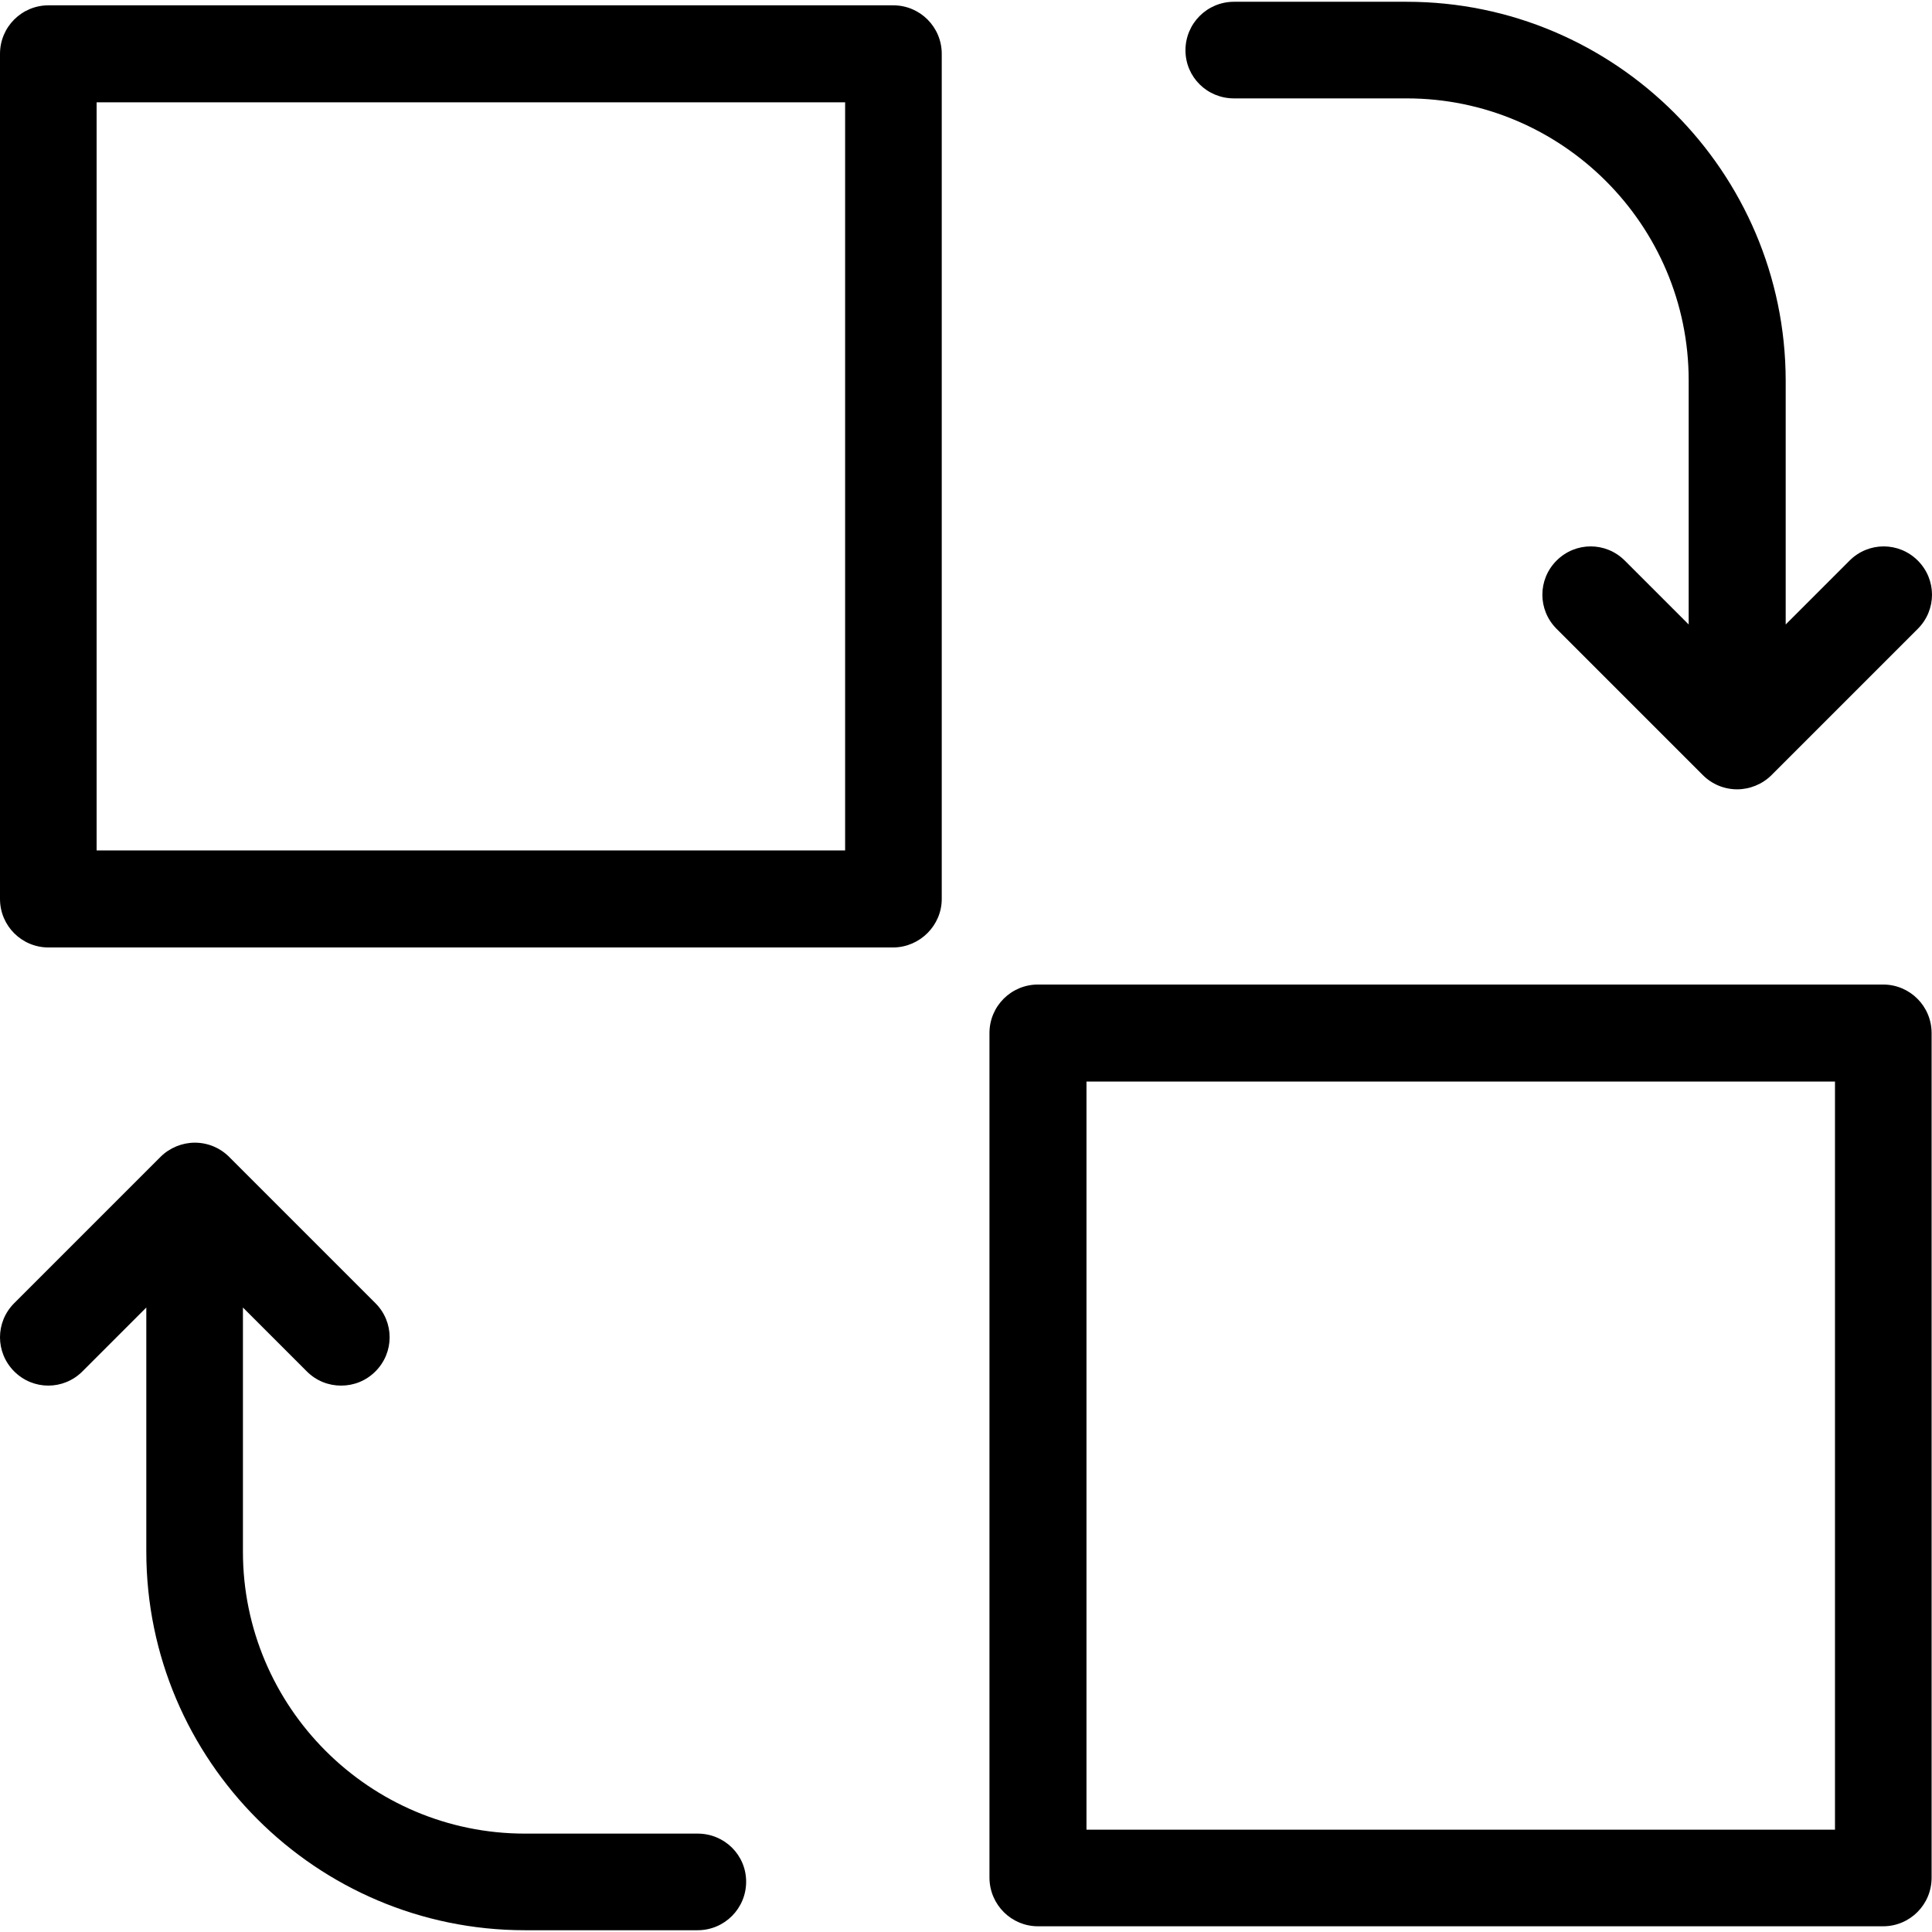
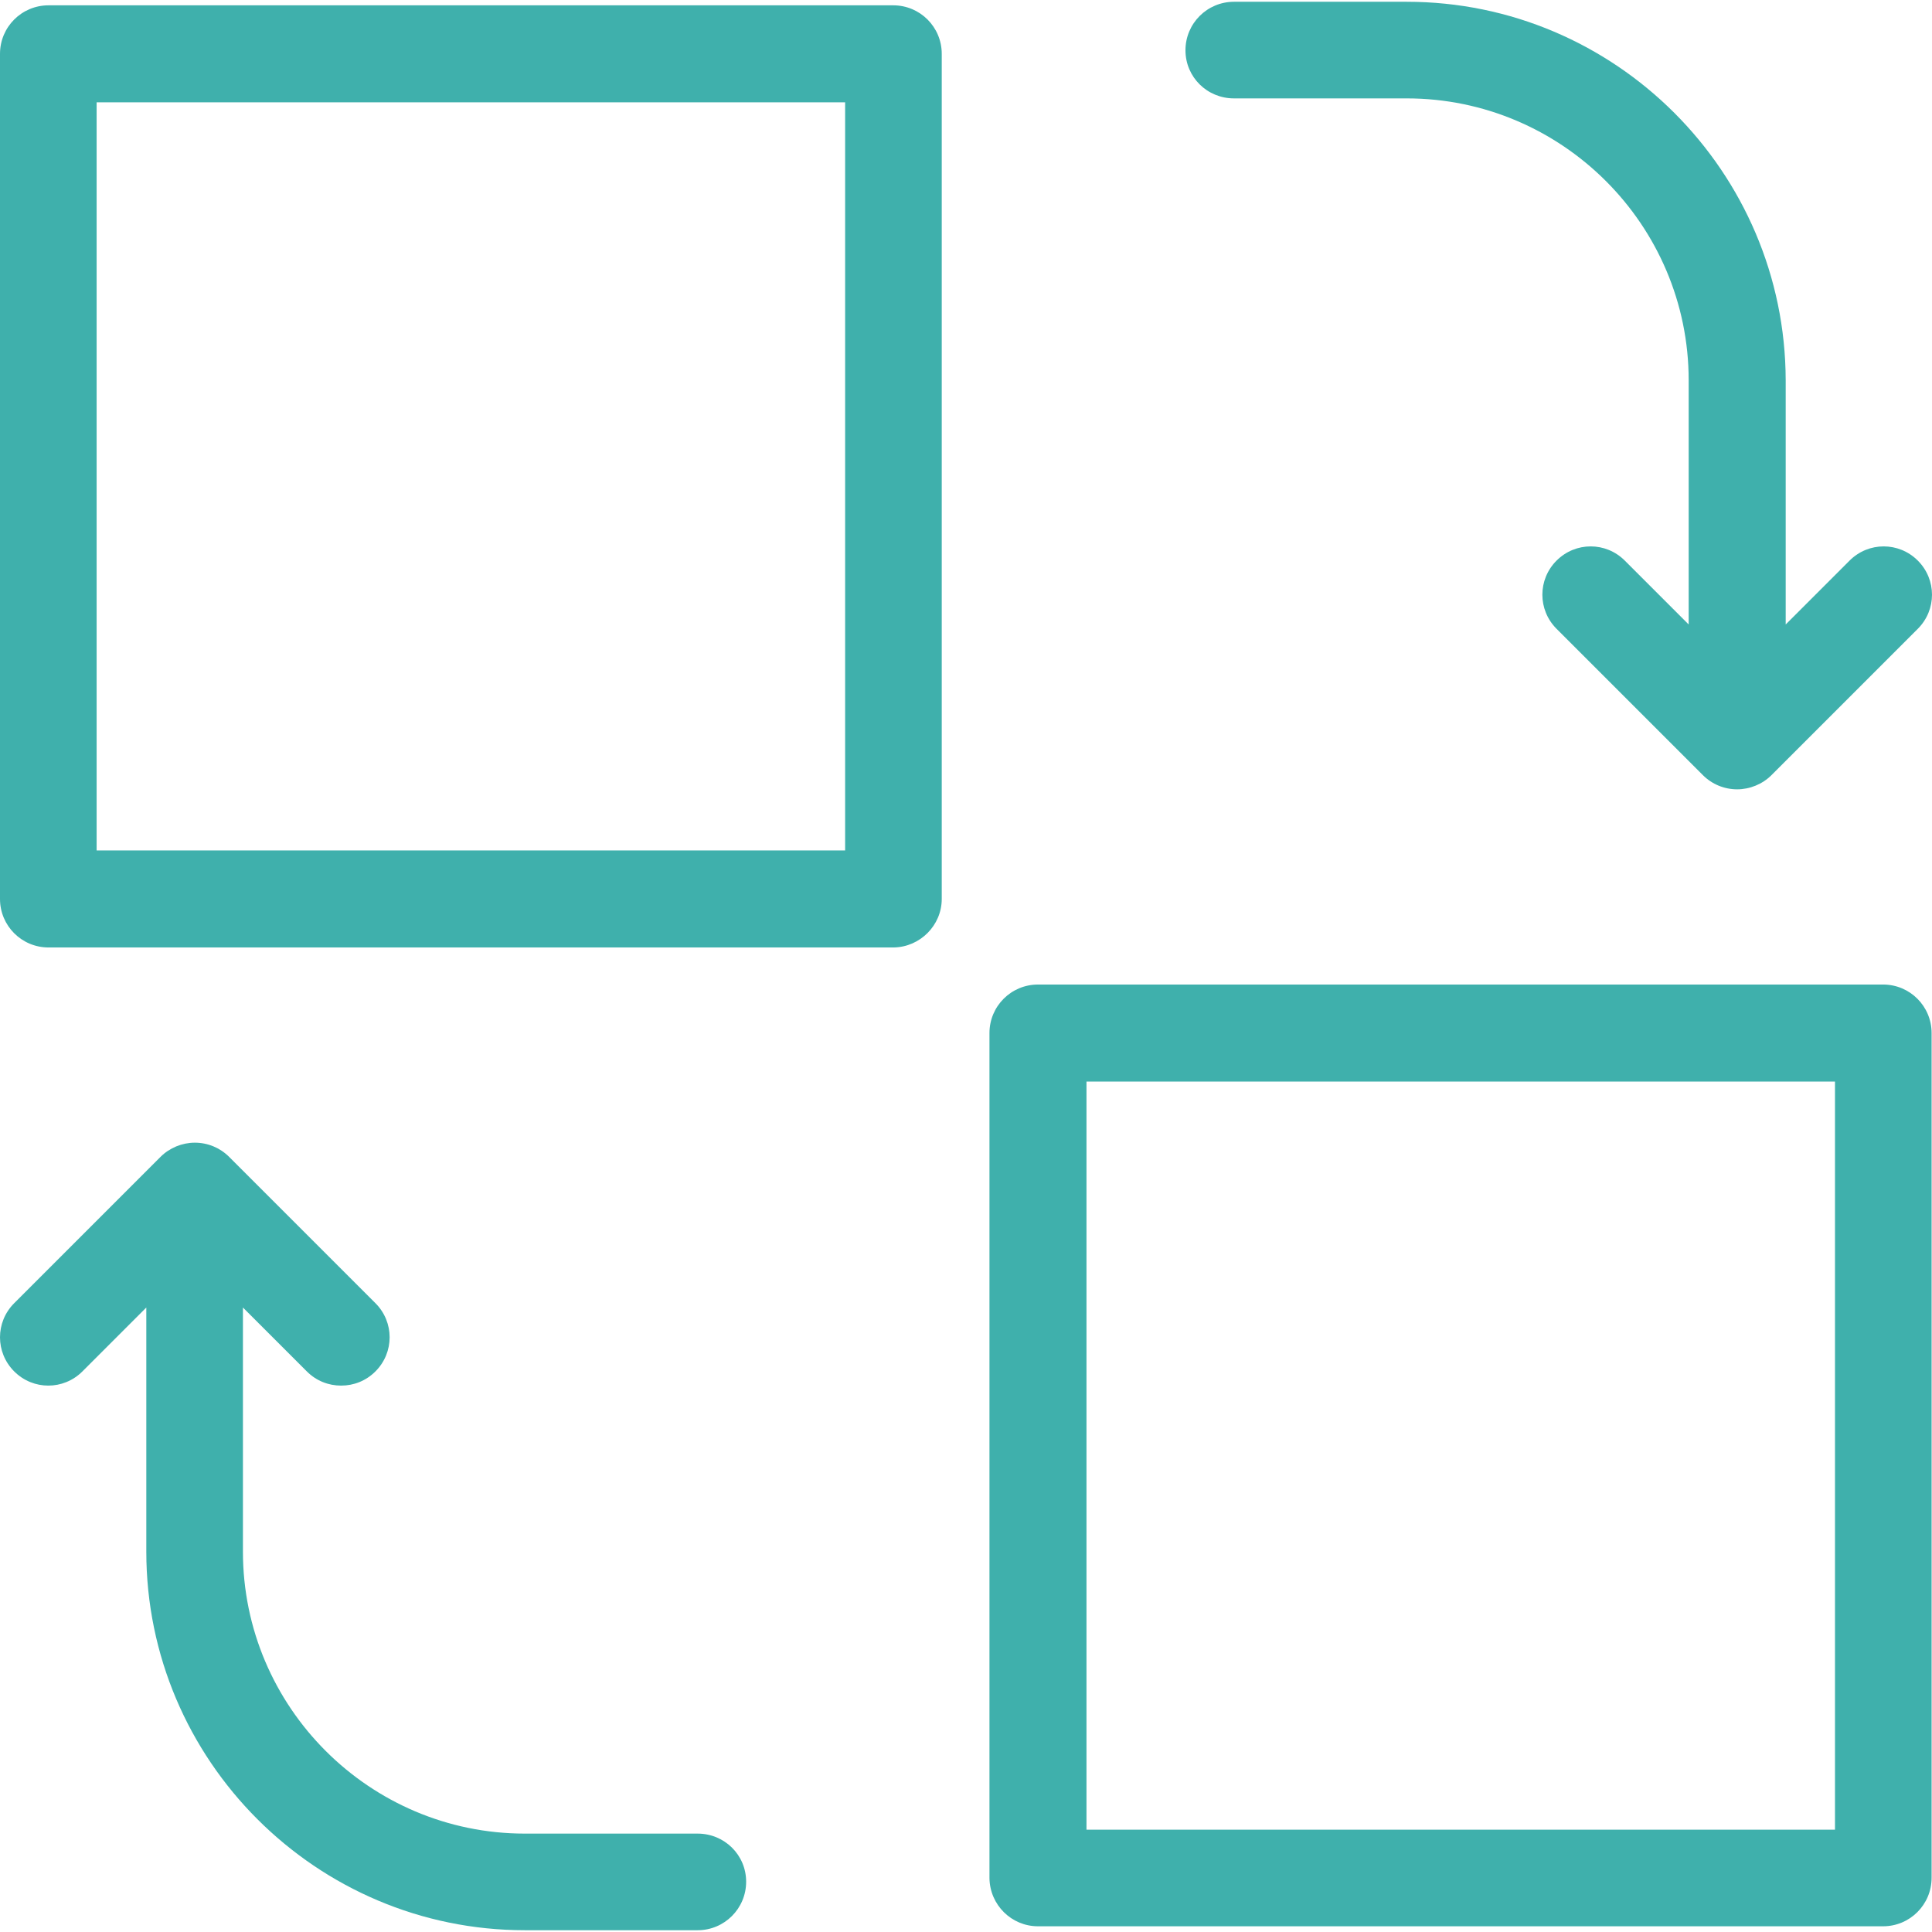
- <svg xmlns="http://www.w3.org/2000/svg" version="1.1" id="Capa_1" x="0px" y="0px" viewBox="0 0 489.9 489.9" style="enable-background:new 0 0 489.9 489.9;" xml:space="preserve">
+ <svg xmlns="http://www.w3.org/2000/svg" version="1.1" id="Capa_1" x="0px" y="0px" viewBox="0 0 489.9 489.9" style="enable-background:new 0 0 489.9 489.9;" xml:space="preserve" fill="#3fb0ac">
  <g>
    <g>
      <path d="M356.7,0.45h-43.8c-6.8,0-12.3,5.5-12.3,12.3s5.5,12.2,12.3,12.2h43.8c39.4,0,71.5,32.1,71.5,71.5v61.9l-16.2-16.2    c-4.8-4.8-12.5-4.8-17.3,0s-4.8,12.5,0,17.3l37.1,37.1c2.3,2.3,5.4,3.6,8.7,3.6c3.2,0,6.4-1.3,8.7-3.6l37.1-37.1    c4.8-4.8,4.8-12.5,0-17.3s-12.5-4.8-17.3,0l-16.2,16.2v-61.9C452.7,43.55,409.6,0.45,356.7,0.45z" />
      <path d="M238.8,227.95V13.65c0-6.8-5.5-12.3-12.3-12.3H12.3C5.5,1.35,0,6.85,0,13.65v214.3c0,6.8,5.5,12.3,12.3,12.3h214.3    C233.3,240.15,238.8,234.65,238.8,227.95z M214.3,215.65H24.5V25.95h189.8V215.65z" />
      <path d="M133.1,489.45h43.8c6.8,0,12.3-5.5,12.3-12.3s-5.5-12.2-12.3-12.2h-43.8c-39.4,0-71.5-32.1-71.5-71.5v-61.9l16.2,16.2    c2.4,2.4,5.5,3.6,8.7,3.6s6.3-1.2,8.7-3.6c4.8-4.8,4.8-12.5,0-17.3l-37.1-37.1c-2.3-2.3-5.4-3.6-8.7-3.6c-3.2,0-6.4,1.3-8.7,3.6    l-37.1,37.1c-4.8,4.8-4.8,12.5,0,17.3s12.5,4.8,17.3,0l16.2-16.2v61.9C37.1,446.35,80.2,489.45,133.1,489.45z" />
      <path d="M263.2,488.45h214.3c6.8,0,12.3-5.5,12.3-12.3v-214.2c0-6.8-5.5-12.3-12.3-12.3H263.2c-6.8,0-12.3,5.5-12.3,12.3v214.3    C251,483.05,256.5,488.45,263.2,488.45z M275.5,274.25h189.8v189.7H275.5V274.25z" />
    </g>
  </g>
  <g>
</g>
  <g>
</g>
  <g>
</g>
  <g>
</g>
  <g>
</g>
  <g>
</g>
  <g>
</g>
  <g>
</g>
  <g>
</g>
  <g>
</g>
  <g>
</g>
  <g>
</g>
  <g>
</g>
  <g>
</g>
  <g>
</g>
</svg>
